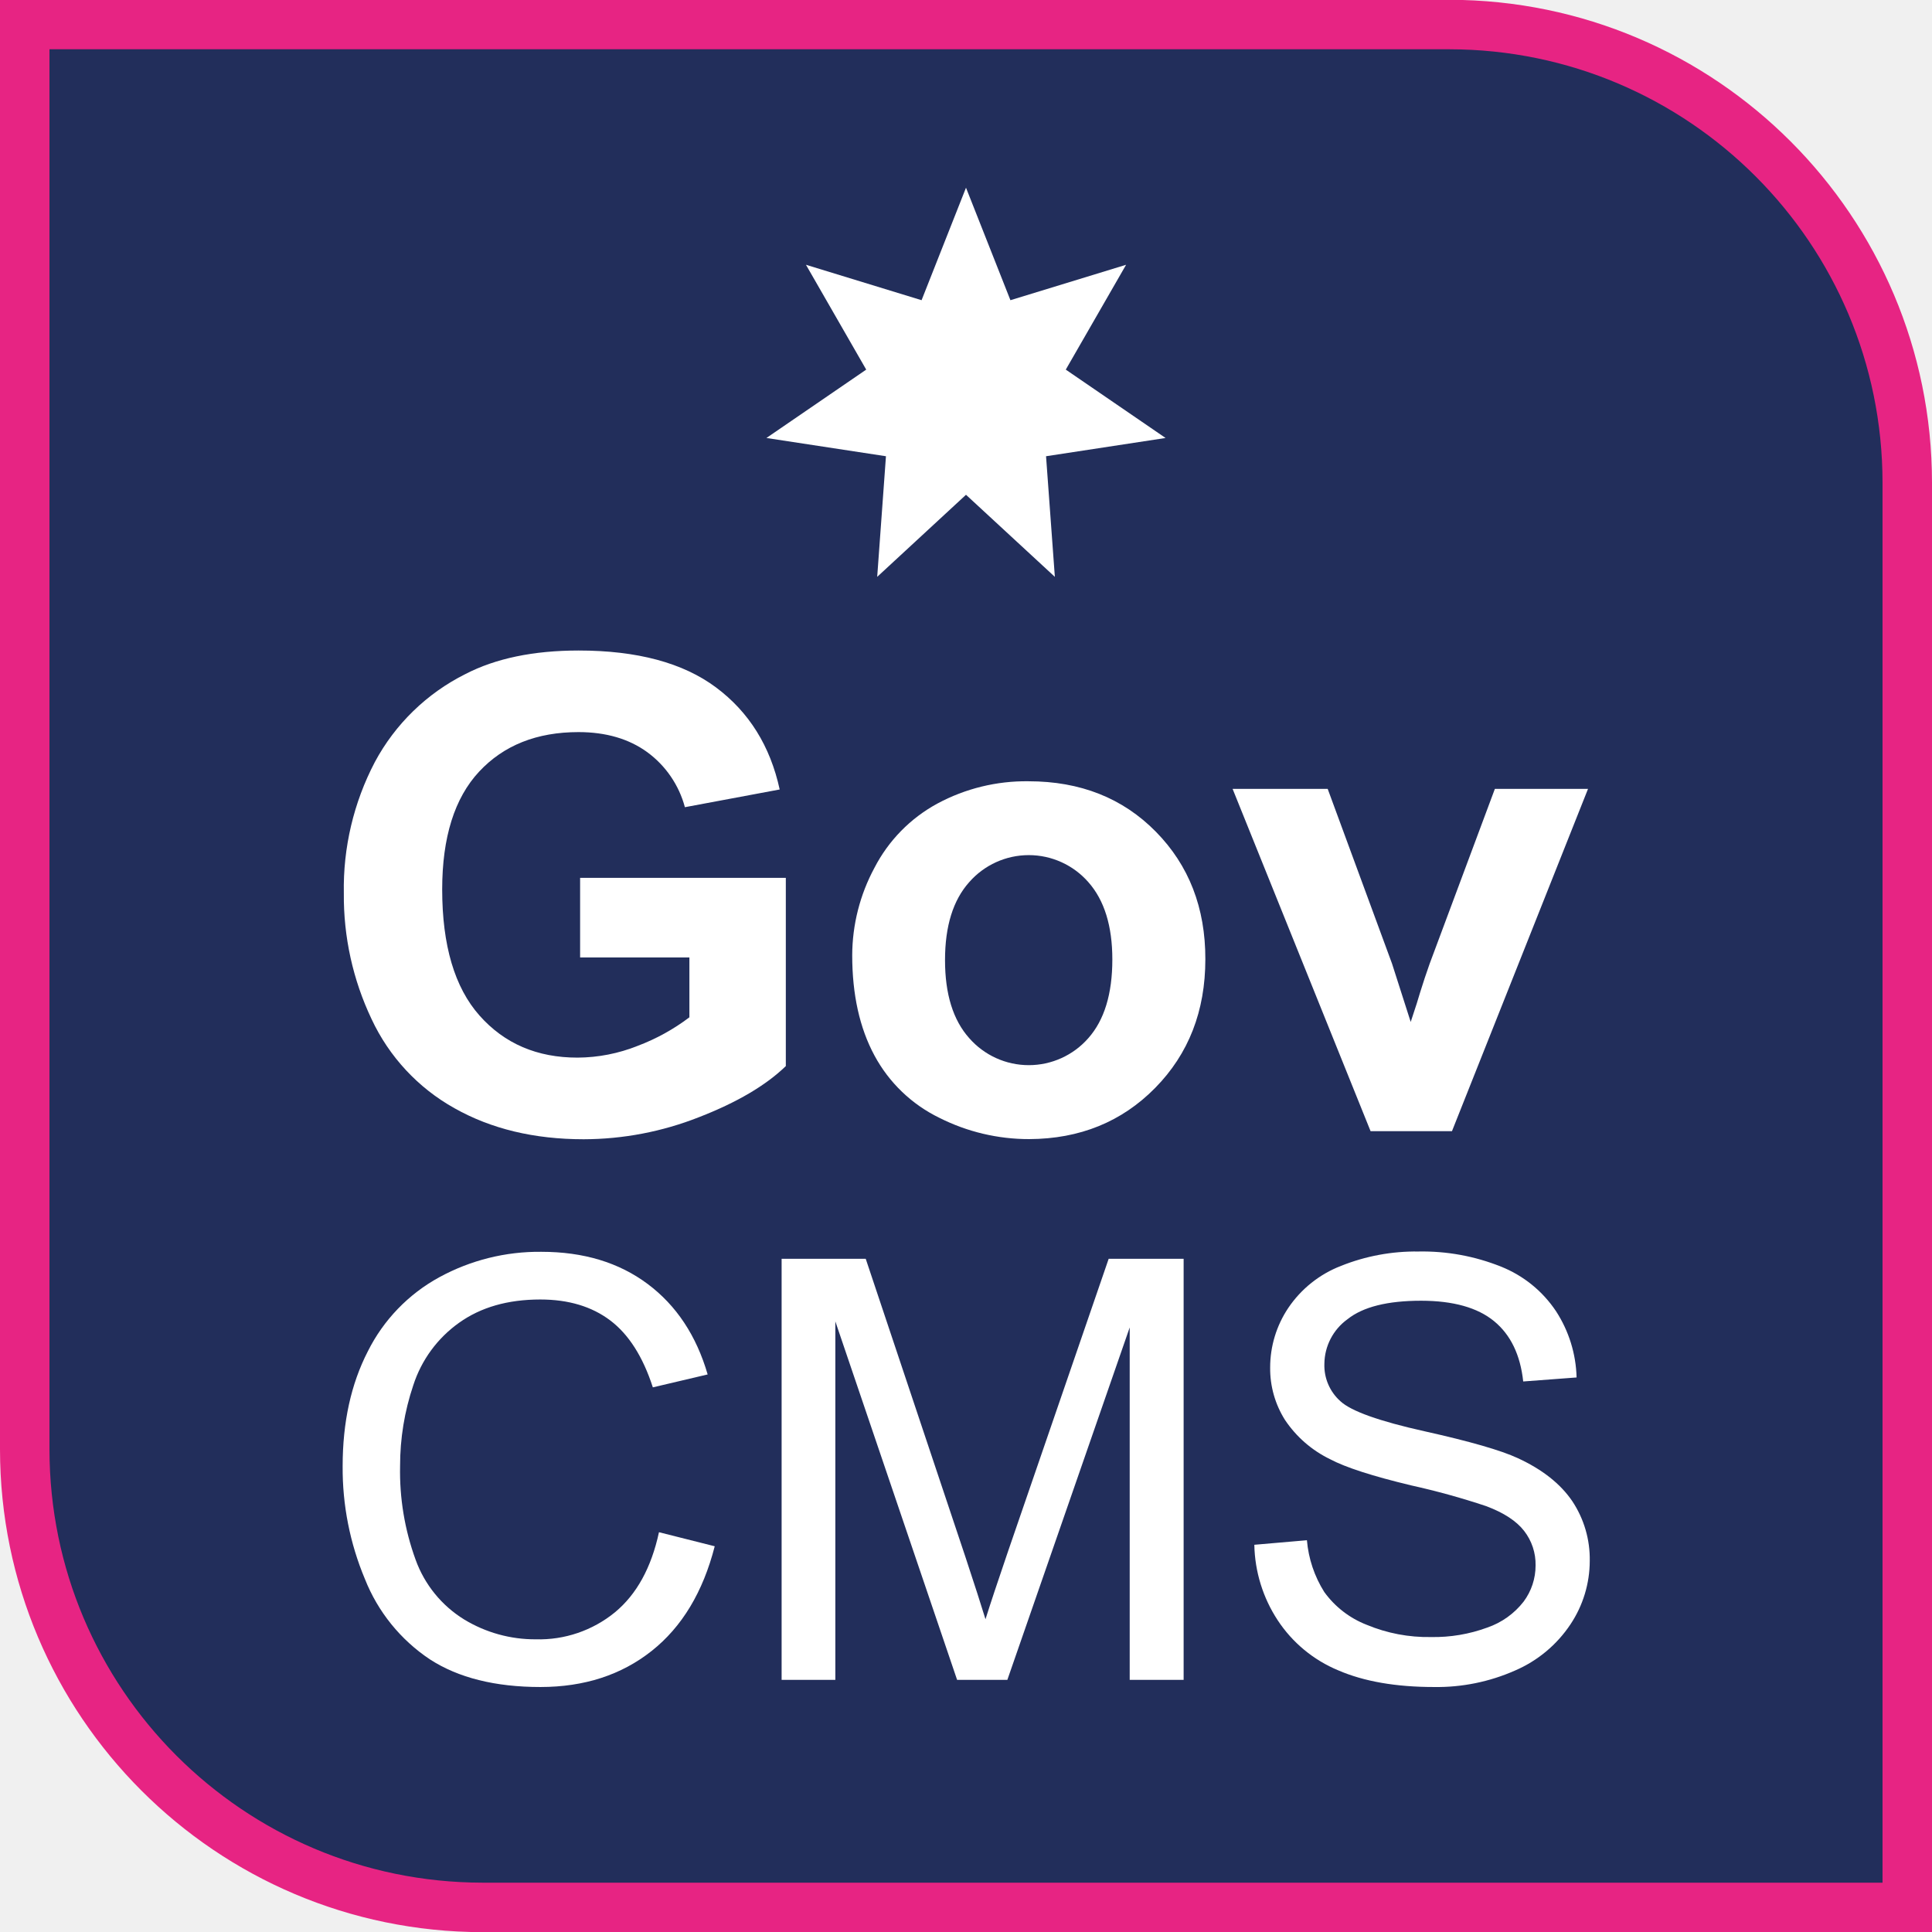
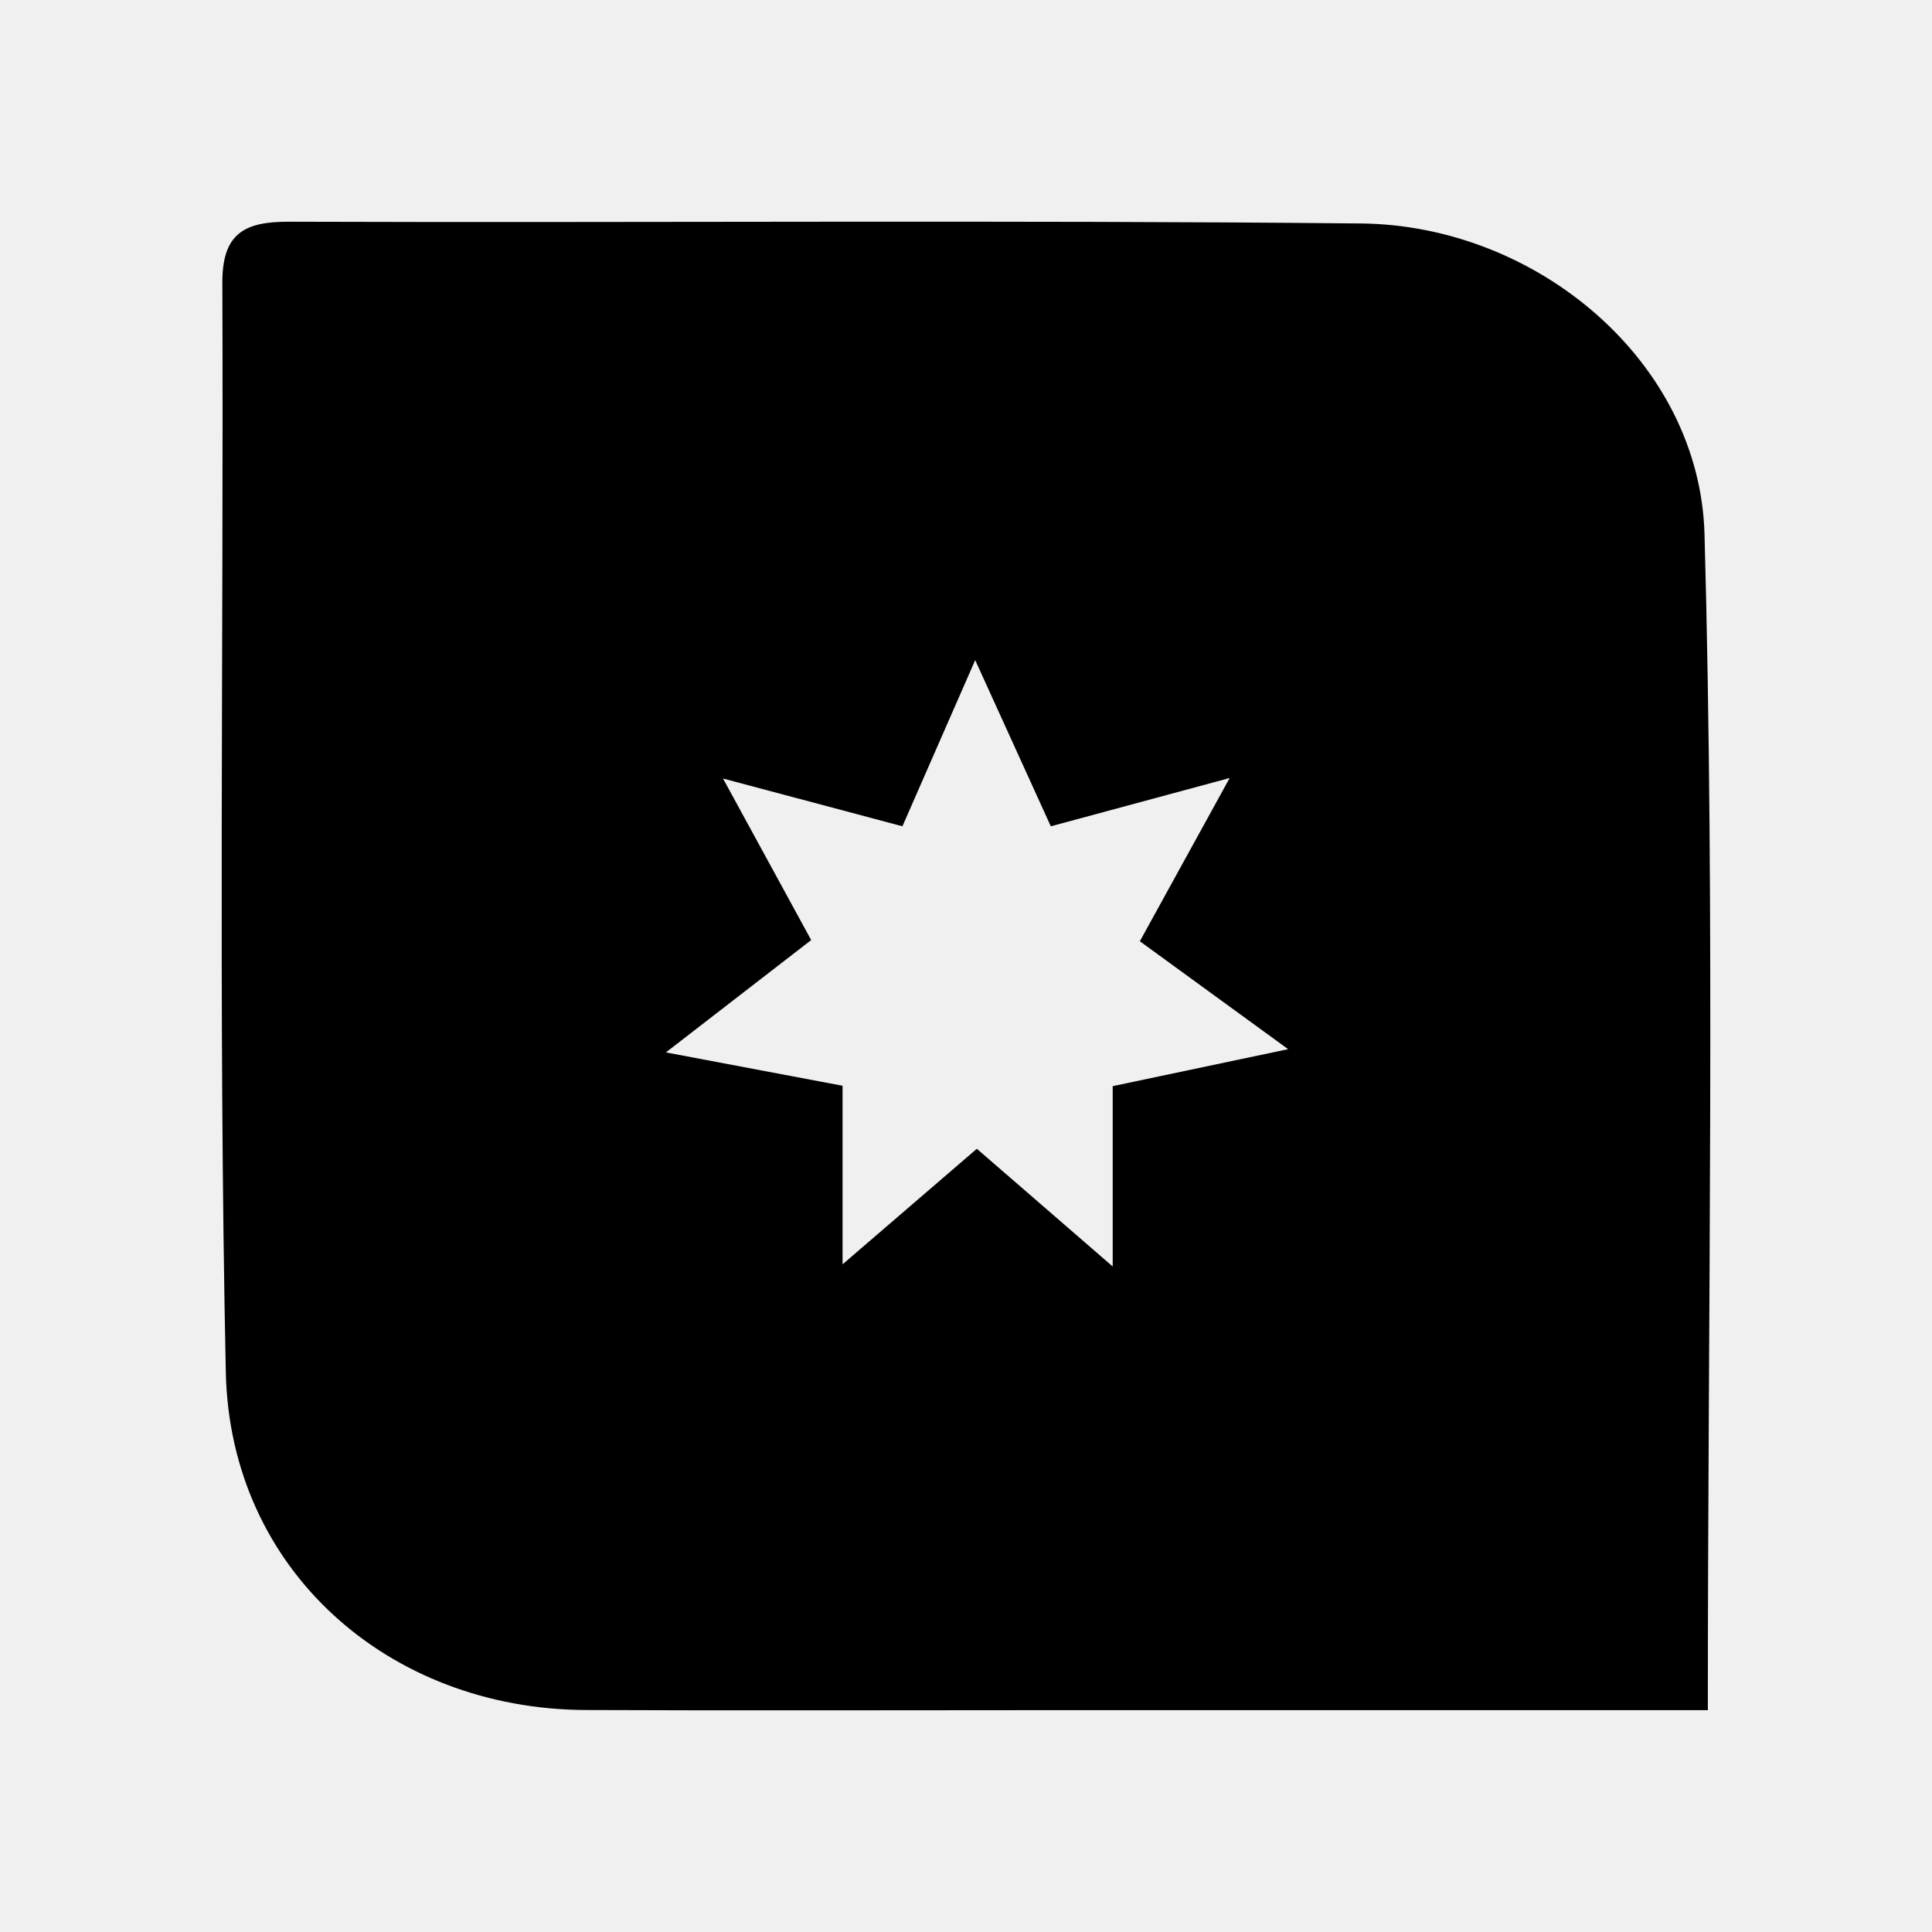
- <svg xmlns="http://www.w3.org/2000/svg" id="Layer_1" data-name="Layer 1" viewBox="0 0 390.52 390.5">
-   <defs>
-     <style>.cls-1{fill:#222e5b;stroke:#e72483;stroke-miterlimit:10;stroke-width:10px;}.cls-2{fill:#fff;}</style>
-   </defs>
-   <path class="cls-1" d="M388.26,103.3v288h-288A92.65,92.65,0,0,1,7.74,298.71v-288h288A92.65,92.65,0,0,1,388.26,103.3Z" transform="translate(-2.74 -5.75)" />
-   <path class="cls-2" d="M120,199.28V183.19h41.58v38.05q-6.06,5.87-17.56,10.33a63.87,63.87,0,0,1-23.3,4.46q-15,0-26.13-6.28a40,40,0,0,1-16.74-18,58,58,0,0,1-5.61-25.44A55,55,0,0,1,78.5,159.8,42.14,42.14,0,0,1,96.81,142q9.18-4.75,22.87-4.76,17.79,0,27.79,7.46t12.87,20.63l-19.16,3.58a20.29,20.29,0,0,0-7.59-11.11q-5.57-4.06-13.91-4.07-12.65,0-20.1,8t-7.46,23.79q0,17,7.55,25.51t19.81,8.5a33.2,33.2,0,0,0,12.16-2.38,41.72,41.72,0,0,0,10.45-5.77V199.28Z" transform="translate(-2.74 -5.75)" />
-   <path class="cls-2" d="M175,198.83a37.52,37.52,0,0,1,4.49-17.66,30.87,30.87,0,0,1,12.74-13,37.79,37.79,0,0,1,18.41-4.5q15.71,0,25.74,10.2t10,25.77q0,15.7-10.13,26T210.77,236a40.18,40.18,0,0,1-18.15-4.3,29.56,29.56,0,0,1-13.13-12.61Q175,210.75,175,198.83Zm18.76,1q0,10.29,4.89,15.76a16,16,0,0,0,24.08,0q4.85-5.48,4.85-15.9,0-10.15-4.85-15.63a16,16,0,0,0-24.08,0Q193.76,189.52,193.76,199.81Z" transform="translate(-2.74 -5.75)" />
-   <path class="cls-2" d="M279.78,234.4l-27.89-69.19h19.22l13,35.31,3.78,11.8q1.5-4.5,1.89-5.93c.61-2,1.26-3.91,1.95-5.87l13.17-35.31h18.83l-27.5,69.19Z" transform="translate(-2.74 -5.75)" />
-   <path class="cls-2" d="M135.94,315.46l11.27,2.84q-3.56,13.88-12.75,21.16T112,346.75q-13.75,0-22.38-5.6a35,35,0,0,1-13.12-16.23A57.88,57.88,0,0,1,72,302.11q0-13.31,5.08-23.19a34.76,34.76,0,0,1,14.46-15,42.12,42.12,0,0,1,20.63-5.14q12.78,0,21.48,6.5t12.13,18.29l-11.08,2.61q-3-9.28-8.6-13.52t-14.16-4.24q-9.81,0-16.4,4.7a24.85,24.85,0,0,0-9.26,12.63,50.82,50.82,0,0,0-2.67,16.34A52.1,52.1,0,0,0,86.74,321a23.58,23.58,0,0,0,9.84,12.11,27.6,27.6,0,0,0,14.46,4,24.2,24.2,0,0,0,16-5.46Q133.62,326.21,135.94,315.46Z" transform="translate(-2.74 -5.75)" />
-   <path class="cls-2" d="M160.73,345.3V260.19h17l20.15,60.26q2.78,8.42,4.06,12.6,1.46-4.65,4.53-13.64l20.37-59.22h15.15V345.3H231.09V274.07L206.36,345.3H196.2l-24.61-72.45V345.3Z" transform="translate(-2.74 -5.75)" />
-   <path class="cls-2" d="M256.28,318l10.63-.92a23.36,23.36,0,0,0,3.51,10.47,19.14,19.14,0,0,0,8.56,6.62A32.3,32.3,0,0,0,292,336.65a31.23,31.23,0,0,0,11.38-1.92,15.79,15.79,0,0,0,7.34-5.25,12.19,12.19,0,0,0,2.41-7.29,11,11,0,0,0-2.32-7q-2.33-3-7.66-5A150.87,150.87,0,0,0,288,306q-11.73-2.81-16.43-5.31a23.08,23.08,0,0,1-9.09-7.92,19.44,19.44,0,0,1-3-10.59,21.61,21.61,0,0,1,3.66-12.05,22.73,22.73,0,0,1,10.68-8.51,40.62,40.62,0,0,1,15.62-2.9,42.69,42.69,0,0,1,16.69,3.05,24.08,24.08,0,0,1,11.12,9,25.76,25.76,0,0,1,4.17,13.41l-10.79.81q-.87-8.07-5.89-12.19T290,268.67q-10.21,0-14.89,3.74a11.25,11.25,0,0,0-4.67,9A9.68,9.68,0,0,0,273.7,289q3.26,3,17,6.06t18.84,5.43q7.43,3.43,11,8.68a21.15,21.15,0,0,1,3.54,12.1,23.15,23.15,0,0,1-3.89,12.8A25.63,25.63,0,0,1,309,343.41a39,39,0,0,1-16.4,3.34q-11.56,0-19.36-3.37A27.05,27.05,0,0,1,261,333.25,28.79,28.79,0,0,1,256.28,318Z" transform="translate(-2.74 -5.75)" />
-   <polygon class="cls-2" points="186.28 60.68 162.91 53.52 175.09 74.71 154.92 88.53 179.08 92.22 177.31 116.6 195.26 100.01 213.22 116.6 211.44 92.22 235.6 88.53 215.43 74.71 227.62 53.52 204.24 60.68 195.26 37.94 186.28 60.68" />
+ <svg xmlns="http://www.w3.org/2000/svg" id="Layer_1" data-name="Layer 1" viewBox="0 0 1080 1080">
+   <path d="M954.7,955.99c-127.32,0-249.86,0-372.4,0-84.95,0-169.89.29-254.84-.08-110.26-.47-198.9-78.3-201.23-188.92-4.26-202.84-1.17-405.82-1.94-608.74-.1-27.47,11.93-34.4,37.2-34.31,199.78.67,399.58-1,599.34.98,98.26.98,189.35,77.23,192.01,173.78,5.95,216.62,1.86,433.51,1.86,657.29ZM453.47,525.5c-26.17,20.23-50.87,39.33-81.23,62.8,38.17,7.2,66.81,12.61,98.76,18.64v99.82c28.82-24.8,51.79-44.57,75.06-64.59,25.84,22.38,47.71,41.34,75.95,65.8v-100.81c32.22-6.79,61.18-12.89,98.07-20.67-32.74-23.82-57.51-41.84-82.9-60.32,17.25-31.35,32.1-58.32,50.22-91.26-37.3,10.07-68.14,18.4-99.99,27-14.15-31.1-26.69-58.66-42.27-92.9-15.52,35.44-27.78,63.43-40.68,92.88-33.68-8.96-64.22-17.09-100.29-26.69,18.41,33.73,33.31,61.04,49.29,90.3Z" />
</svg>
